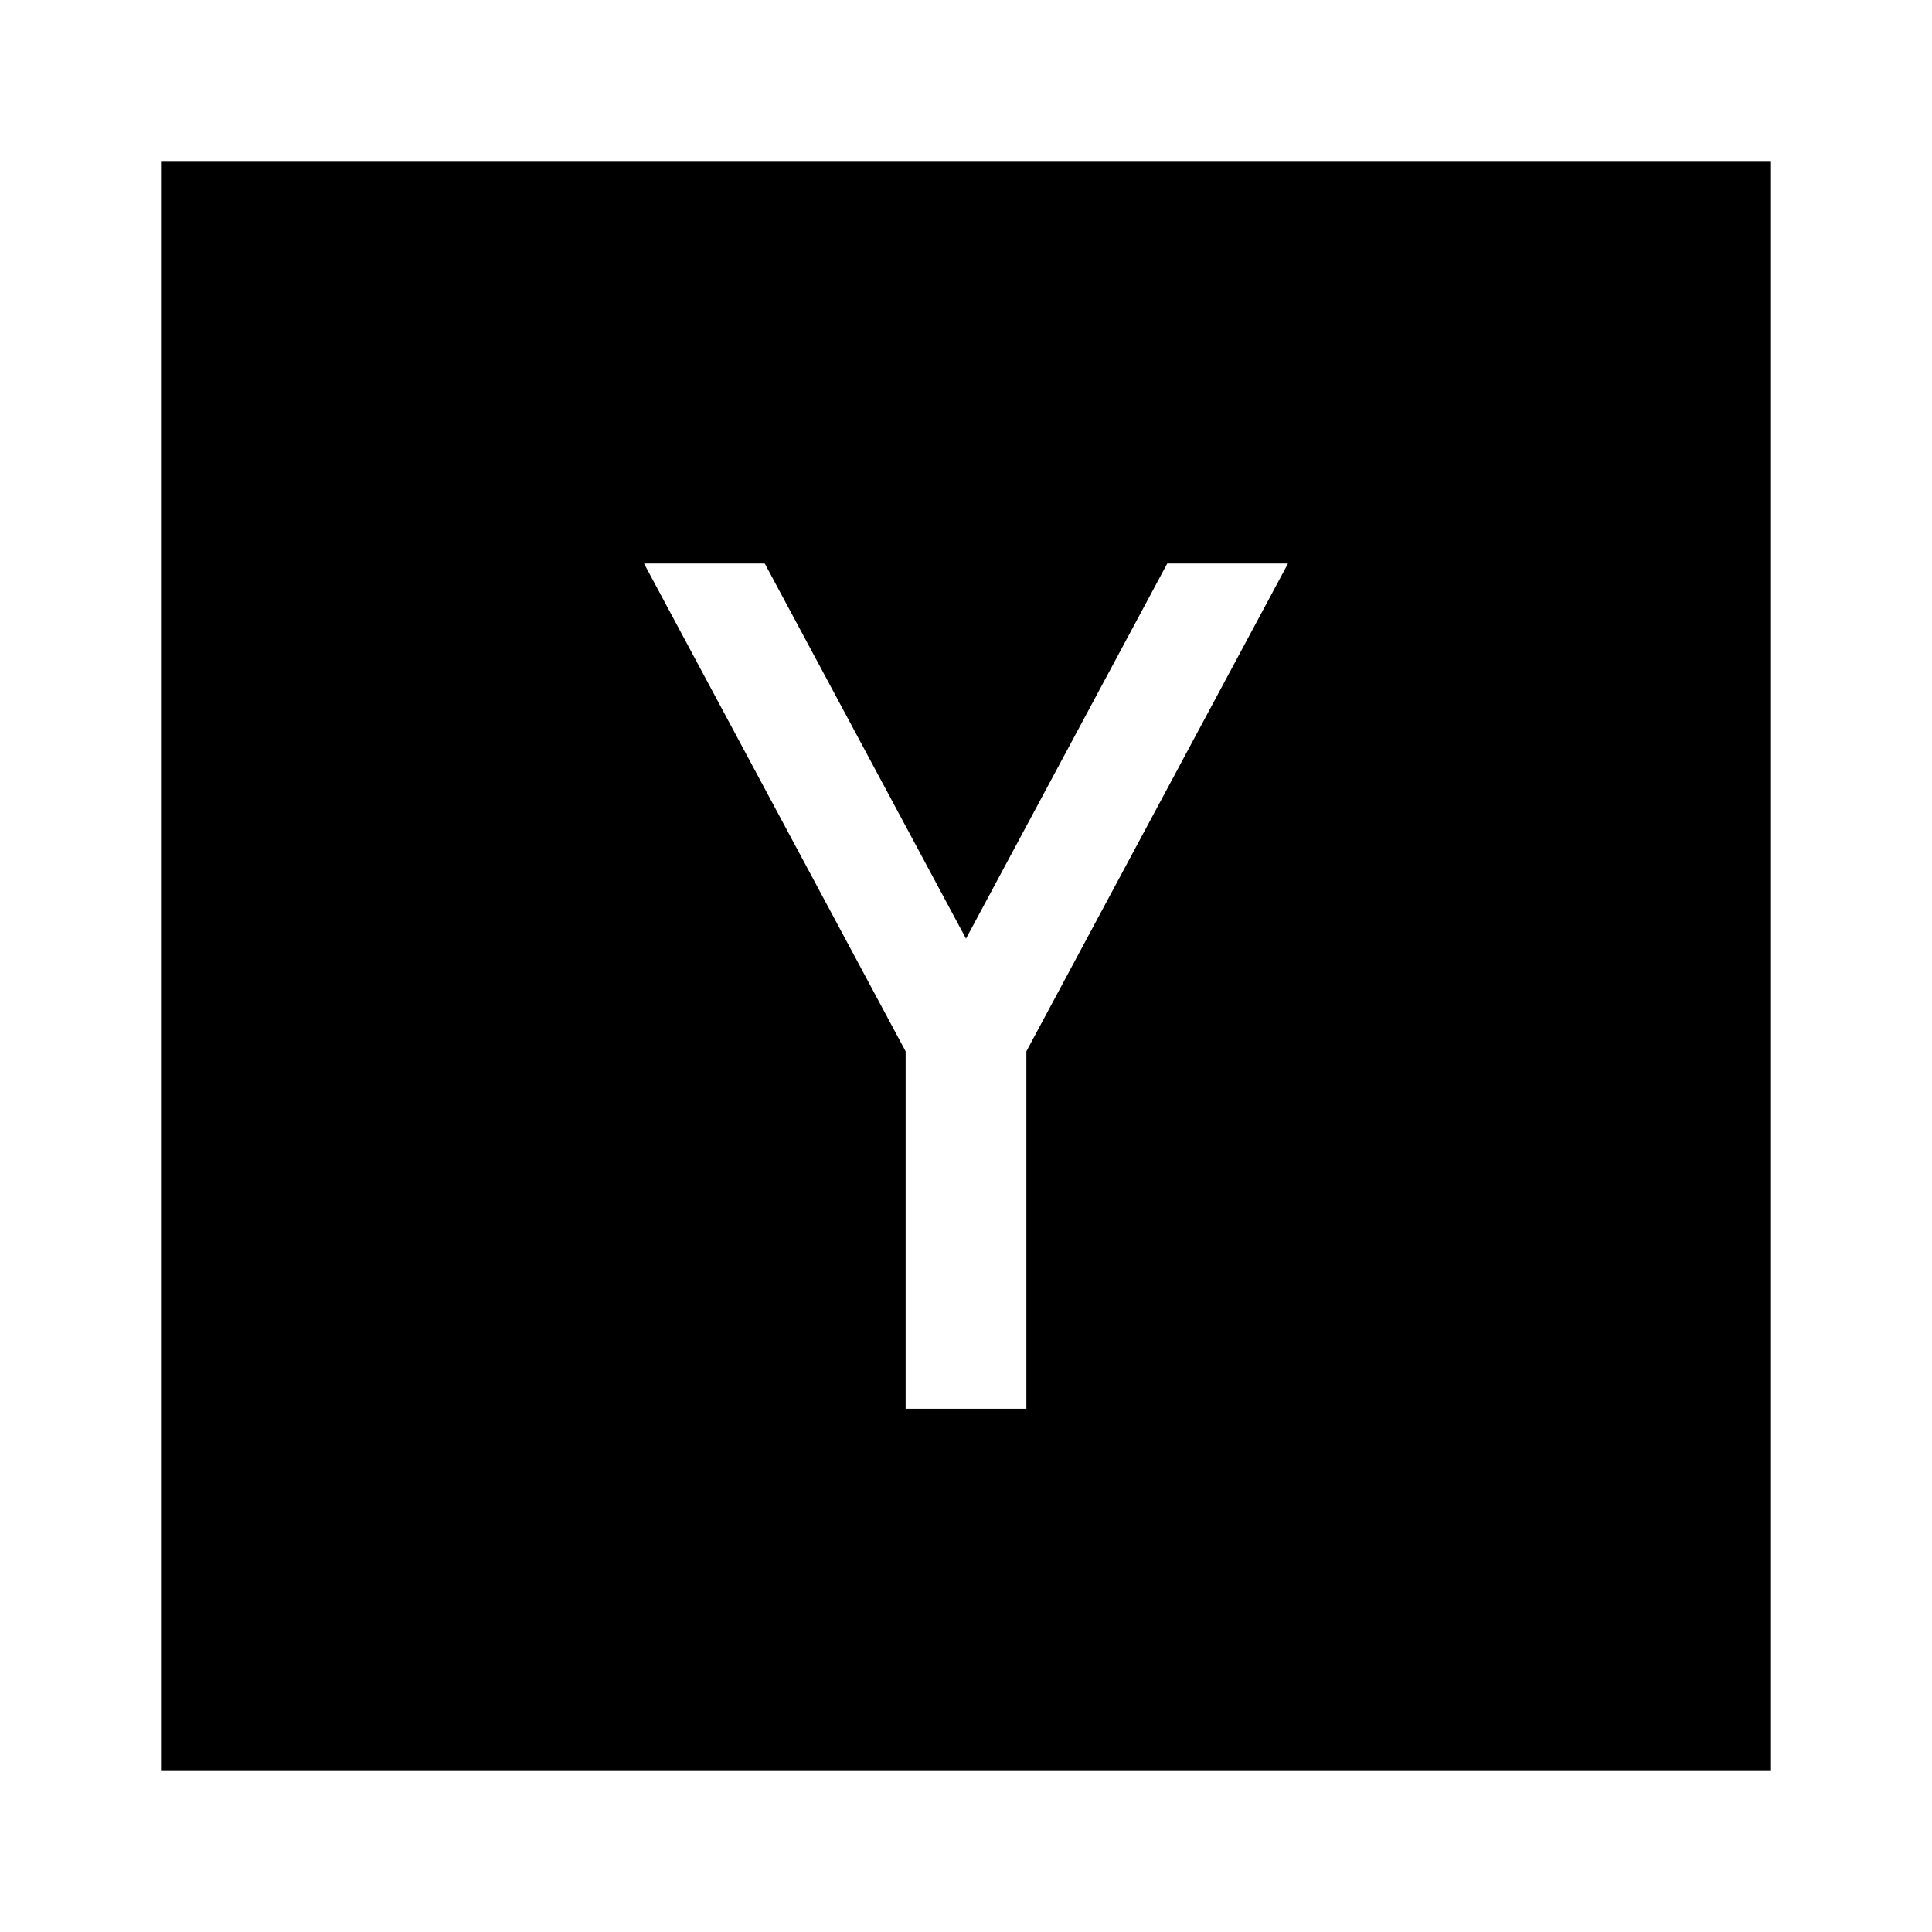
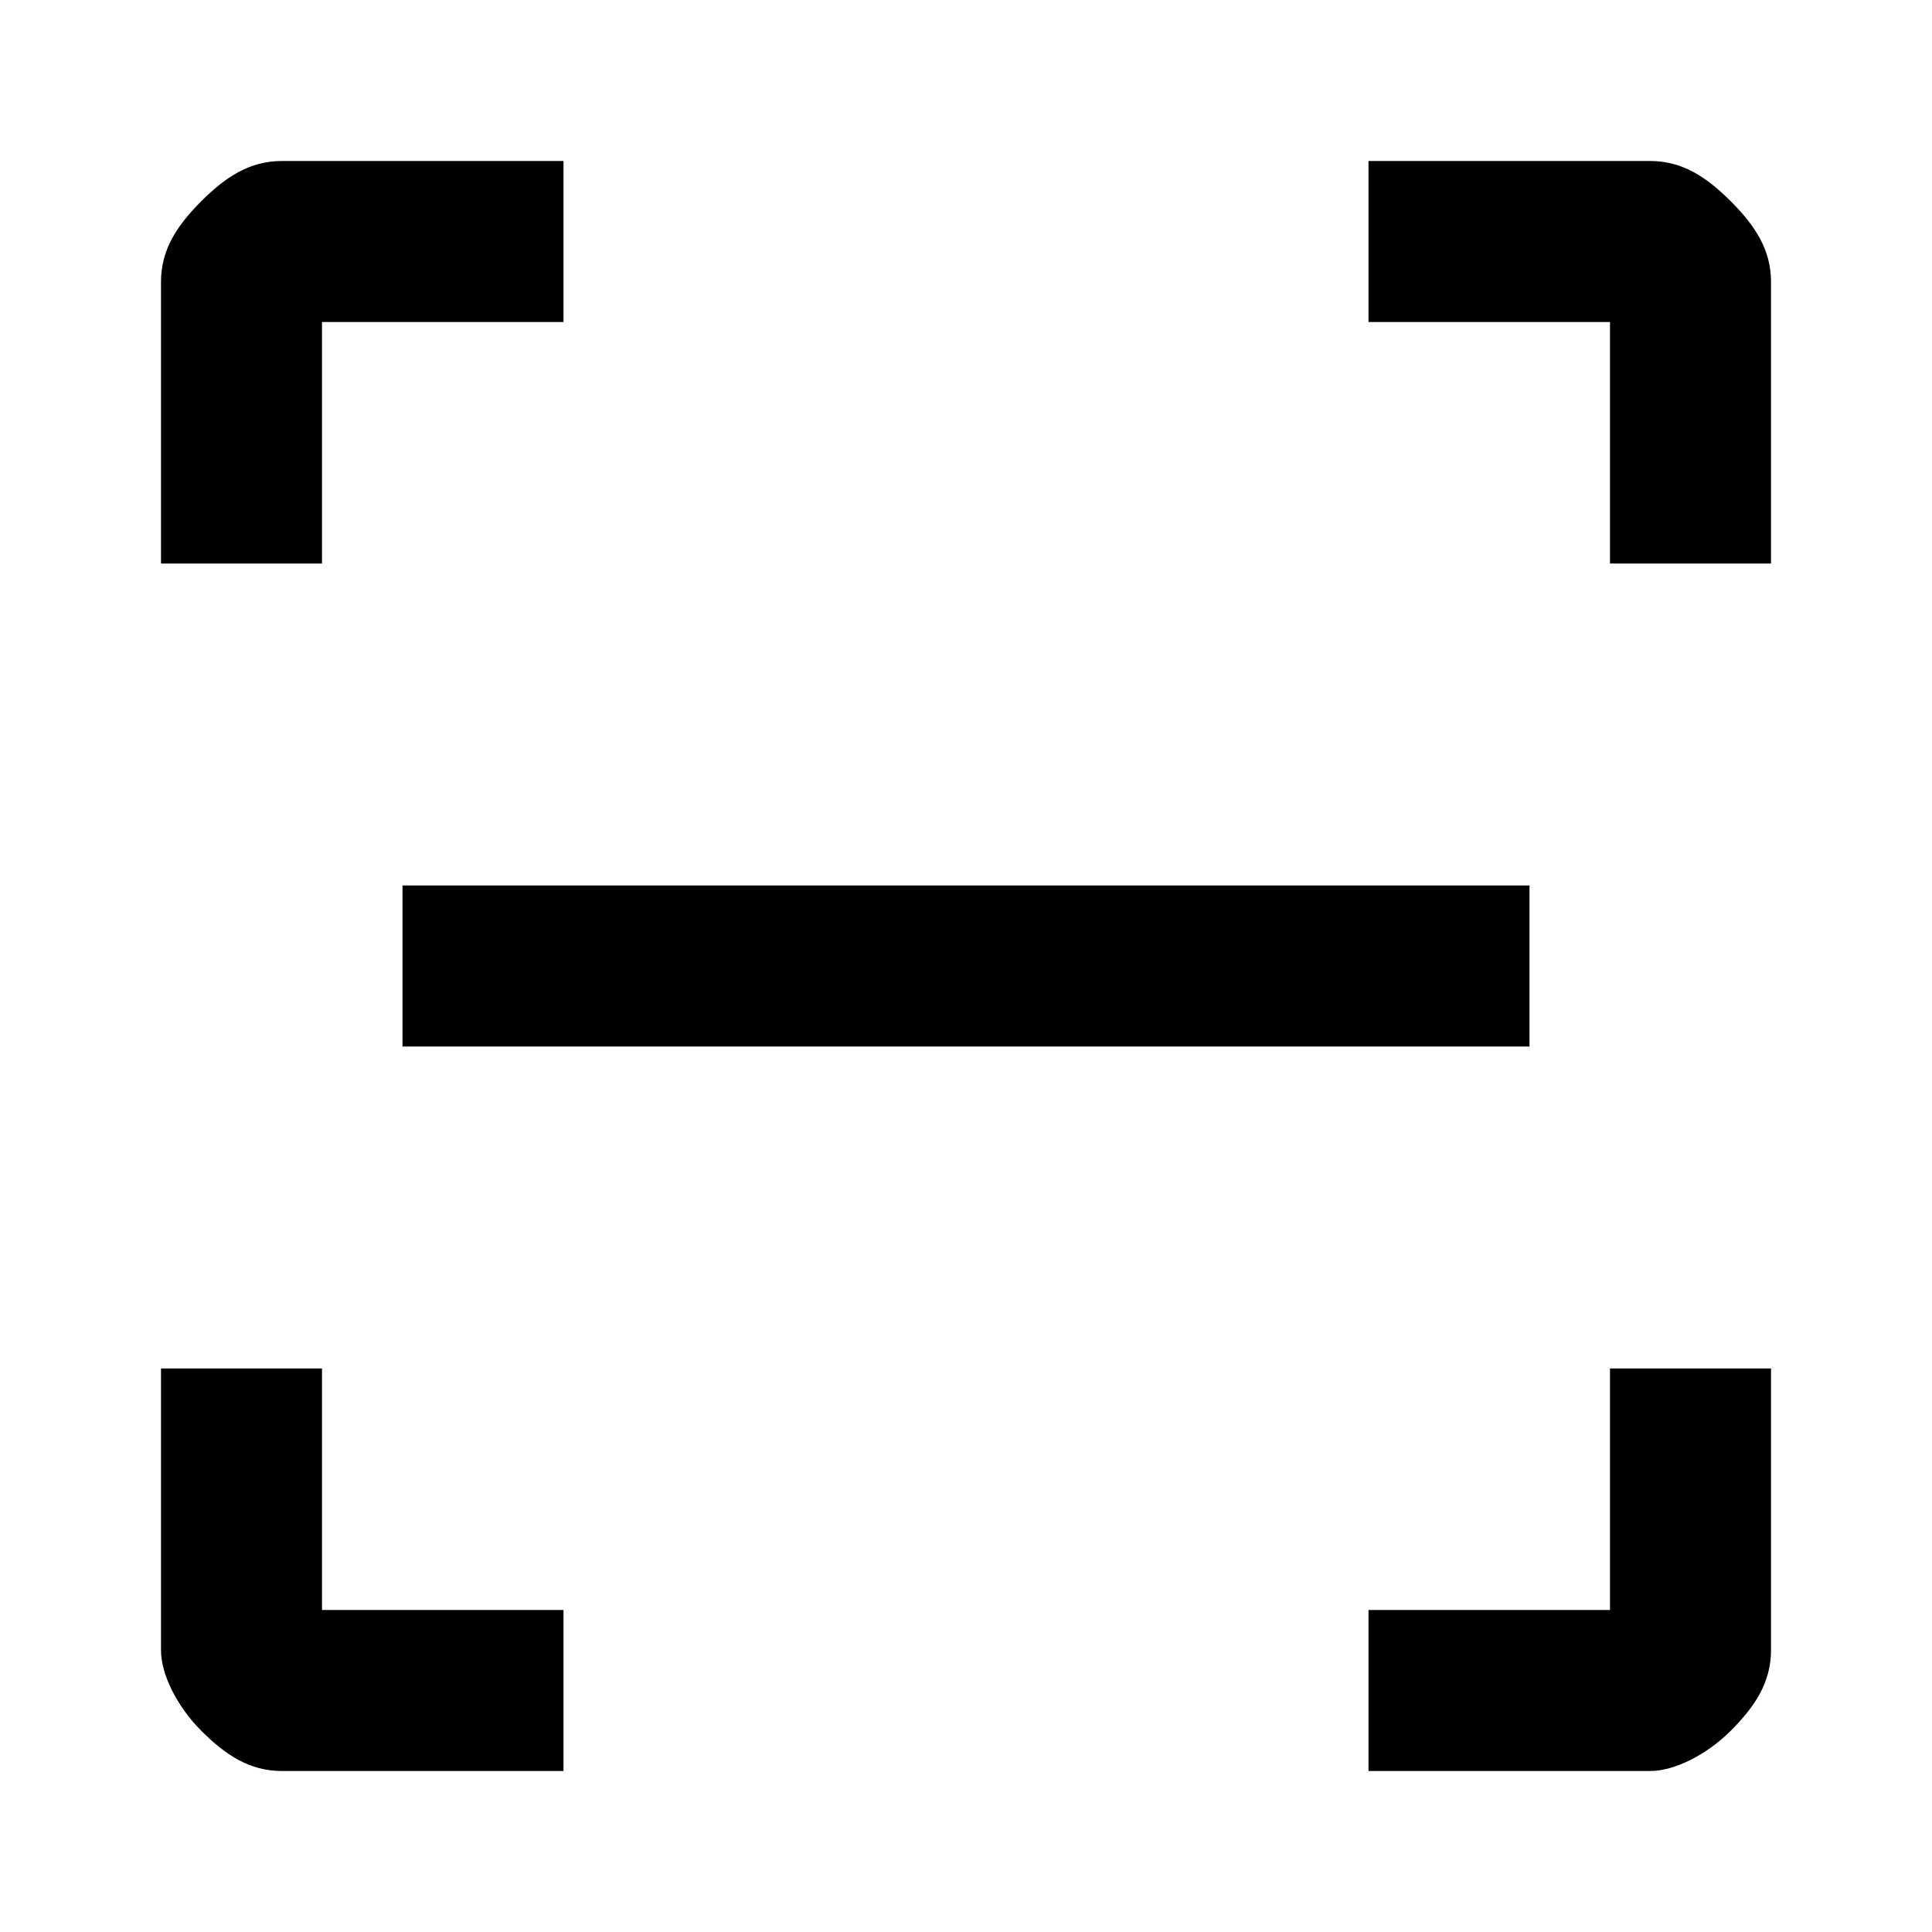
<svg xmlns="http://www.w3.org/2000/svg" version="1.1" id="mdi-y-combinator" width="24" height="24" viewBox="0 0 24 24">
-   <path d="M2,2H22V22H2V2M11.25,17.5H12.75V13.06L16,7H14.5L12,11.66L9.5,7H8L11.25,13.06V17.5Z" />
+   <path d="M17 22V20H20V17H22V20.5C22 20.9 21.8 21.2 21.5 21.5C21.2 21.8 20.8 22 20.5 22H17M7 22H3.5C3.1 22 2.8 21.8 2.5 21.5C2.2 21.2 2 20.8 2 20.5V17H4V20H7V22M17 2H20.5C20.9 2 21.2 2.2 21.5 2.5C21.8 2.8 22 3.1 22 3.5V7H20V4H17V2M7 2V4H4V7H2V3.5C2 3.1 2.2 2.8 2.5 2.5S3.1 2 3.5 2H7M19 11H5V13H19V11Z" />
</svg>
